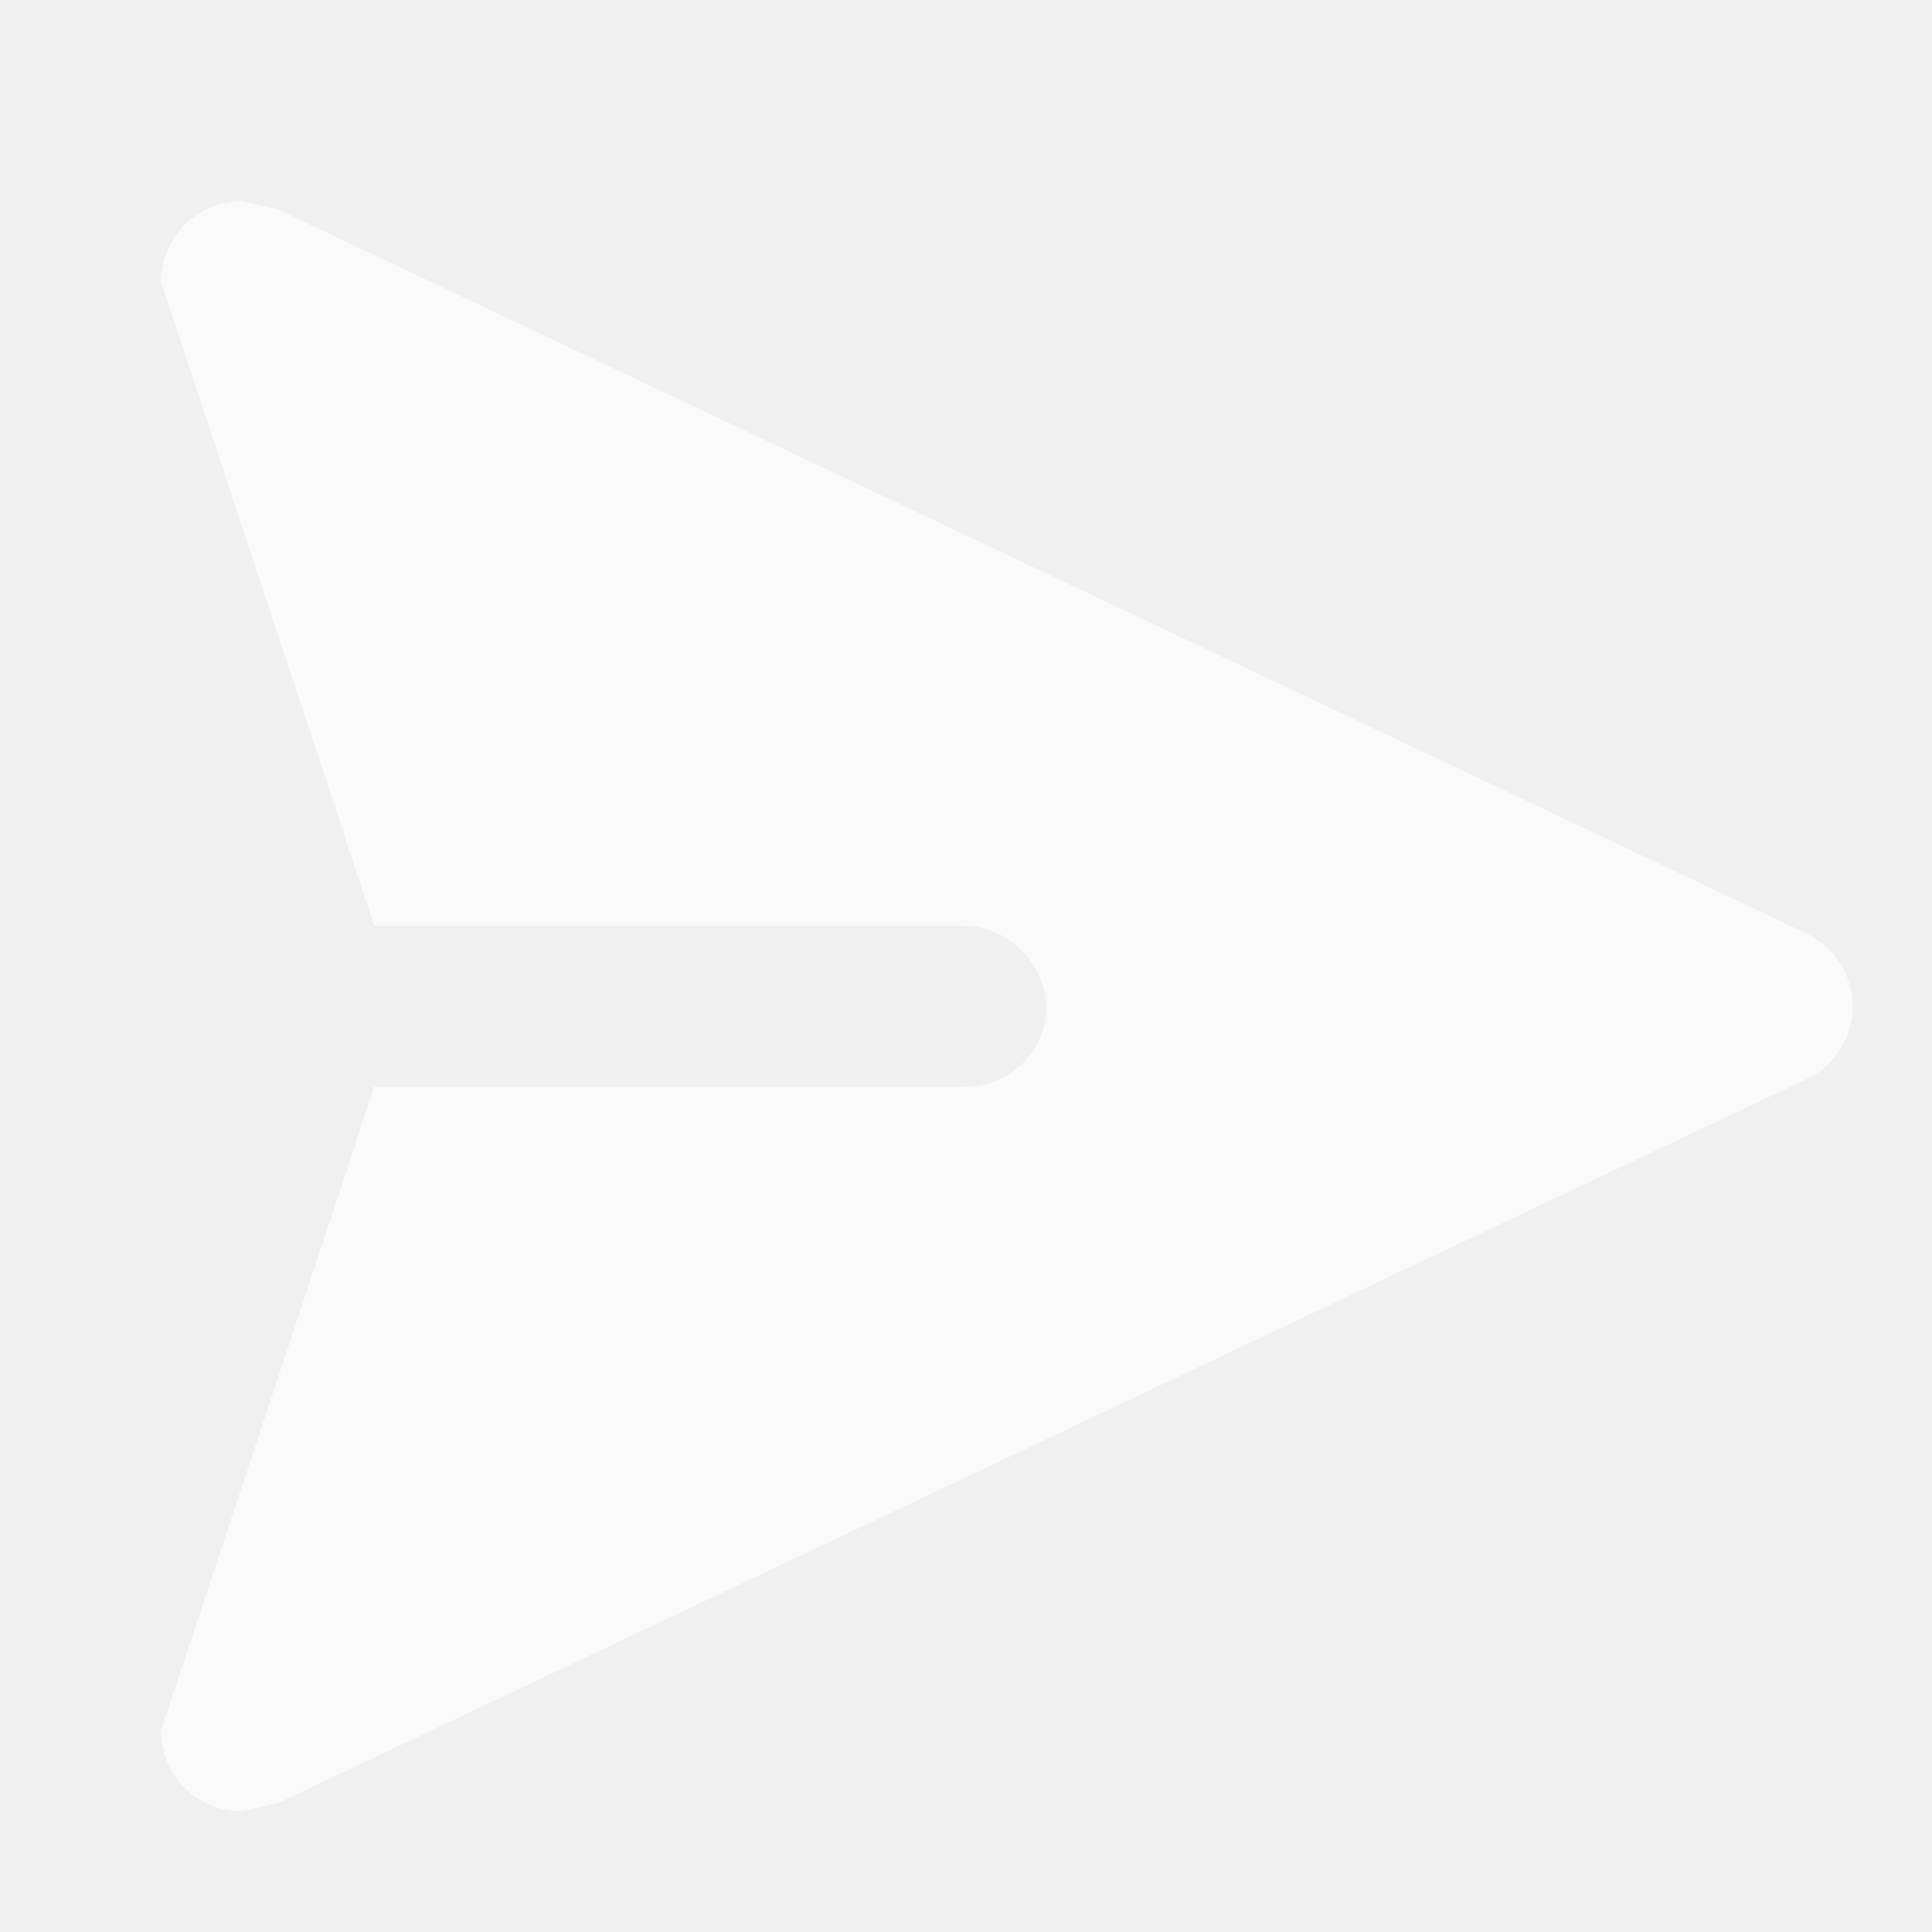
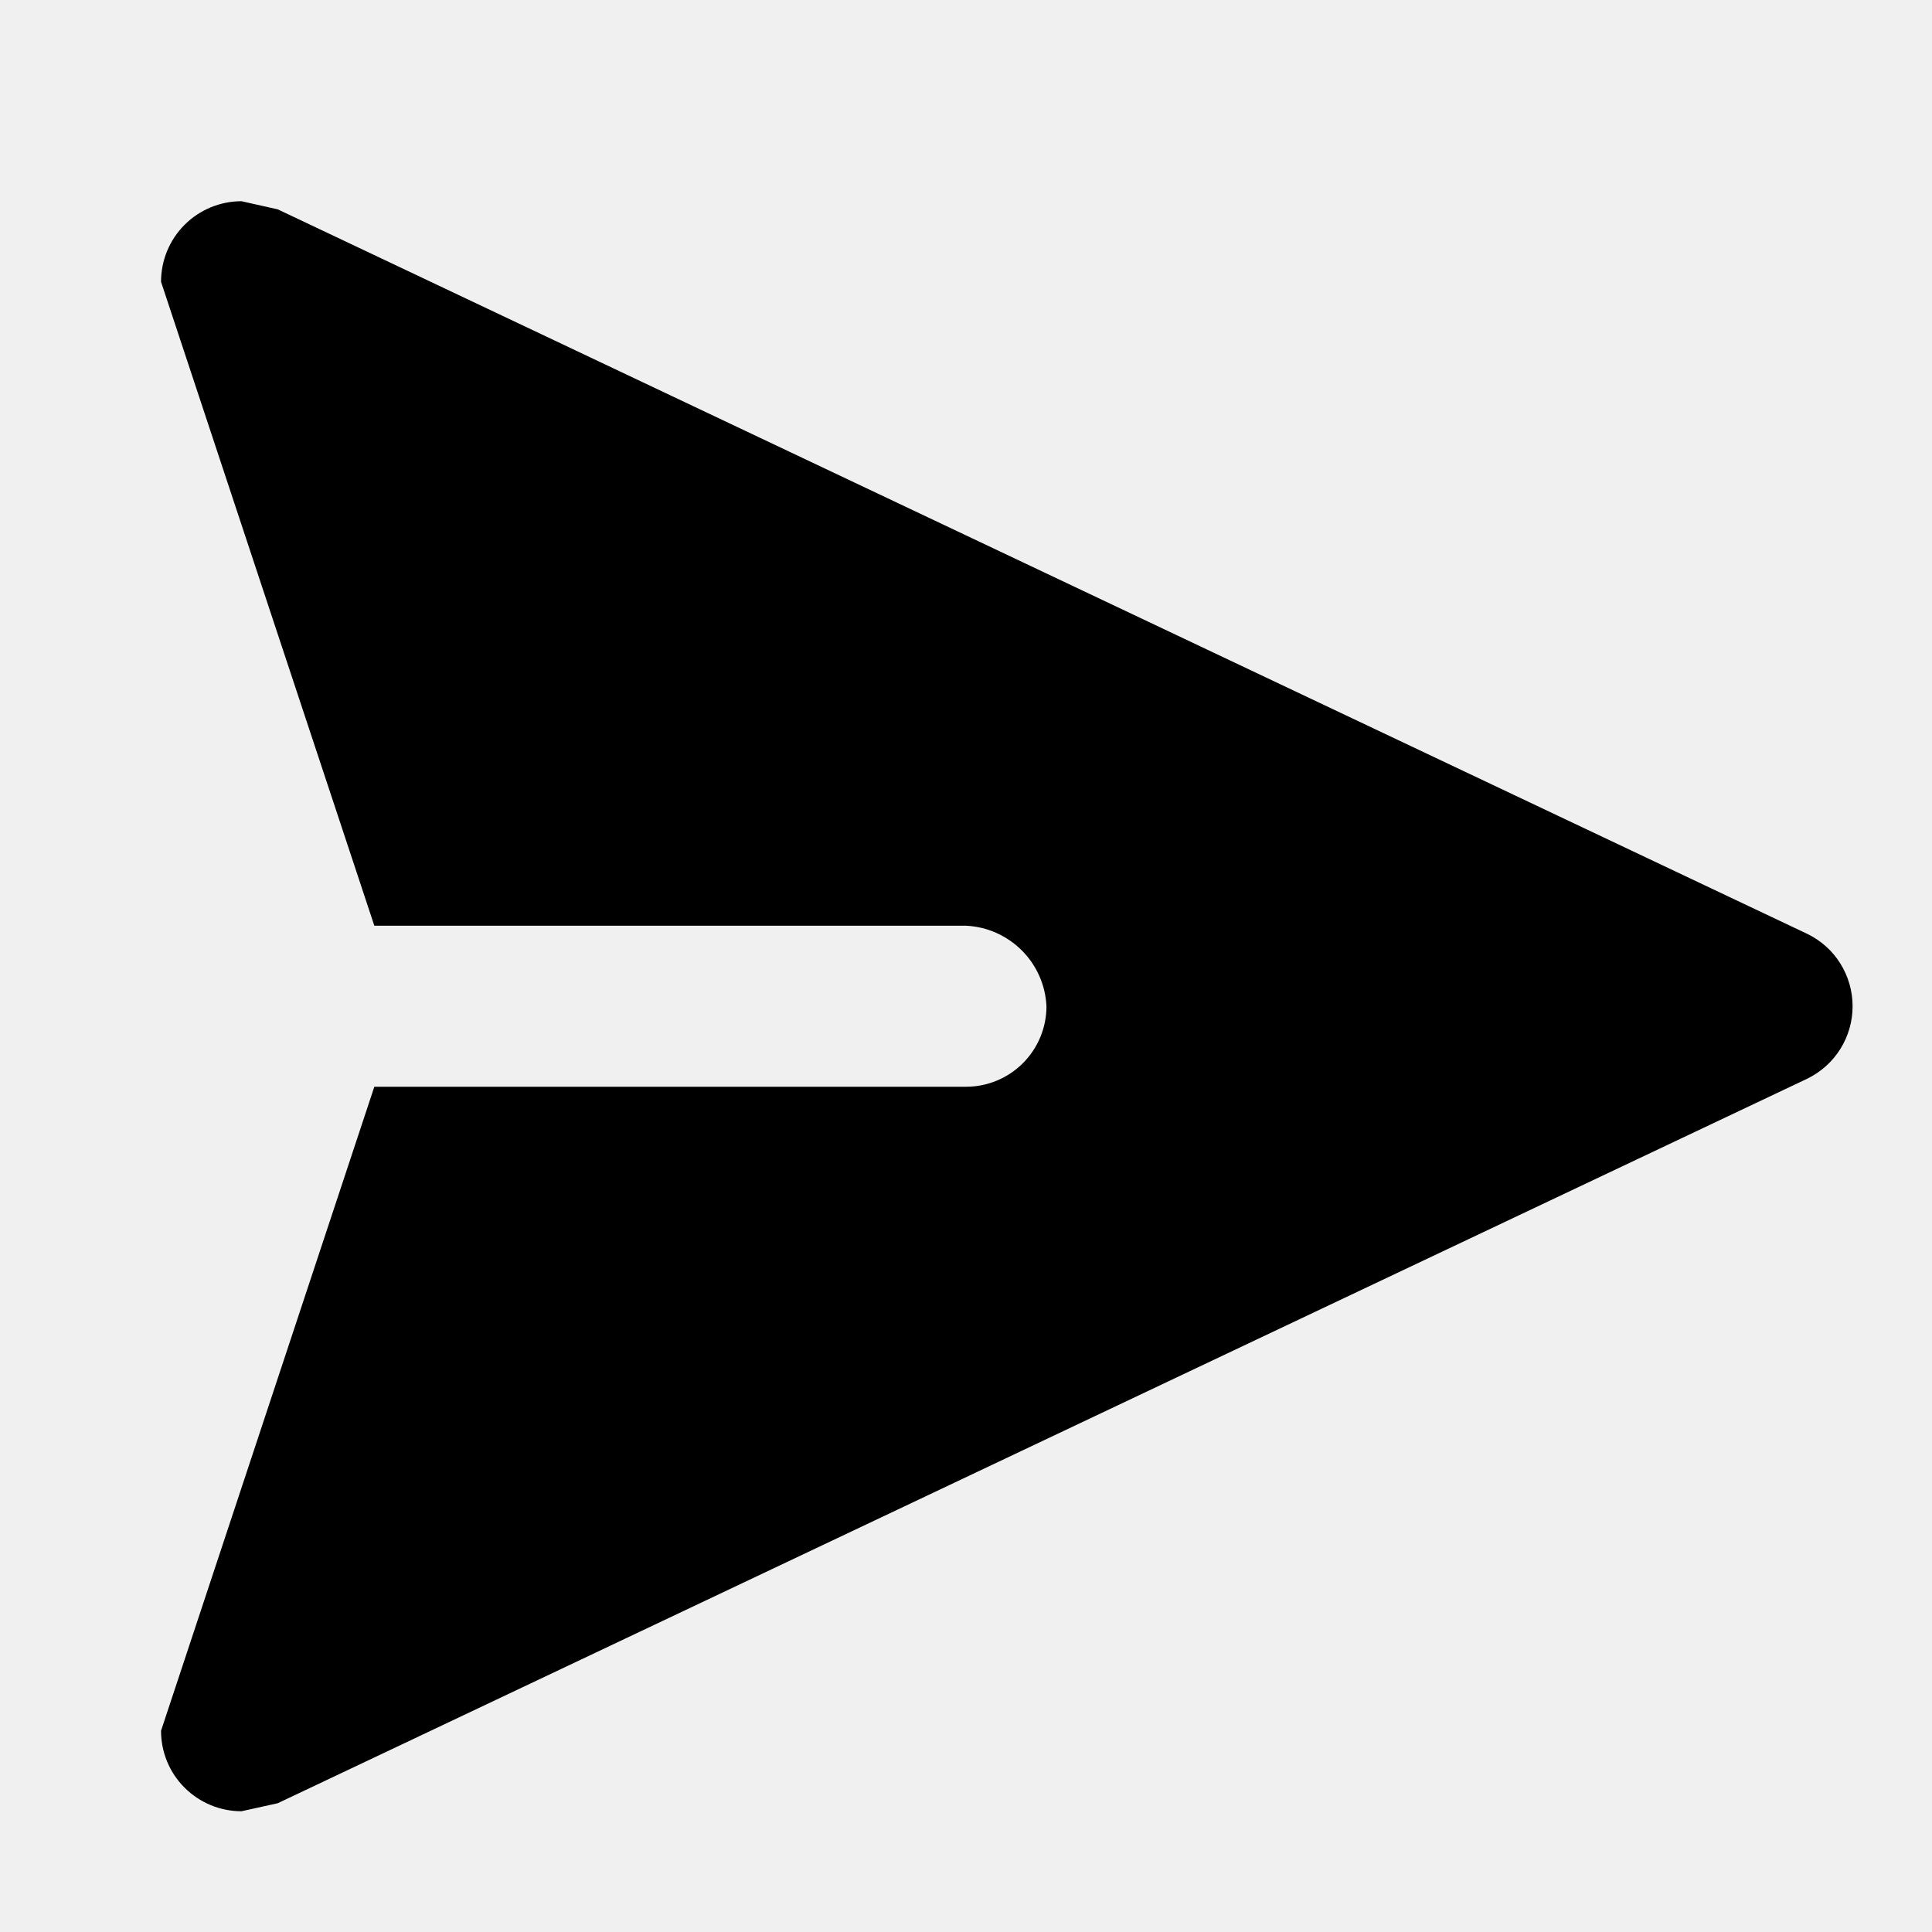
<svg xmlns="http://www.w3.org/2000/svg" width="20" height="20" viewBox="0 0 20 20" fill="none">
  <g clip-path="url(#clip0_18_321)">
-     <path d="M18.708 9.667L2.875 2.167L2.5 2.083C2.279 2.083 2.067 2.171 1.911 2.327C1.754 2.484 1.667 2.696 1.667 2.917L3.875 9.583H10C10.218 9.593 10.424 9.685 10.578 9.839C10.732 9.993 10.823 10.199 10.833 10.417C10.833 10.638 10.745 10.85 10.589 11.006C10.433 11.162 10.221 11.25 10 11.25H3.875L1.667 17.917C1.667 18.138 1.754 18.35 1.911 18.506C2.067 18.662 2.279 18.75 2.5 18.75L2.875 18.667L18.708 11.167C18.849 11.098 18.968 10.992 19.051 10.859C19.134 10.727 19.178 10.573 19.178 10.417C19.178 10.26 19.134 10.107 19.051 9.974C18.968 9.841 18.849 9.735 18.708 9.667Z" fill="#FAFAFA" />
+     <path d="M18.708 9.667L2.875 2.167L2.5 2.083C2.279 2.083 2.067 2.171 1.911 2.327C1.754 2.484 1.667 2.696 1.667 2.917L3.875 9.583H10C10.218 9.593 10.424 9.685 10.578 9.839C10.732 9.993 10.823 10.199 10.833 10.417C10.833 10.638 10.745 10.85 10.589 11.006C10.433 11.162 10.221 11.25 10 11.25H3.875L1.667 17.917C1.667 18.138 1.754 18.35 1.911 18.506C2.067 18.662 2.279 18.75 2.5 18.75L2.875 18.667L18.708 11.167C18.849 11.098 18.968 10.992 19.051 10.859C19.134 10.727 19.178 10.573 19.178 10.417C19.178 10.26 19.134 10.107 19.051 9.974C18.968 9.841 18.849 9.735 18.708 9.667Z" fill="currentColor" />
  </g>
  <defs>
    <clipPath id="clip0_18_321">
      <rect width="20" height="20" fill="white" />
    </clipPath>
  </defs>
</svg>
